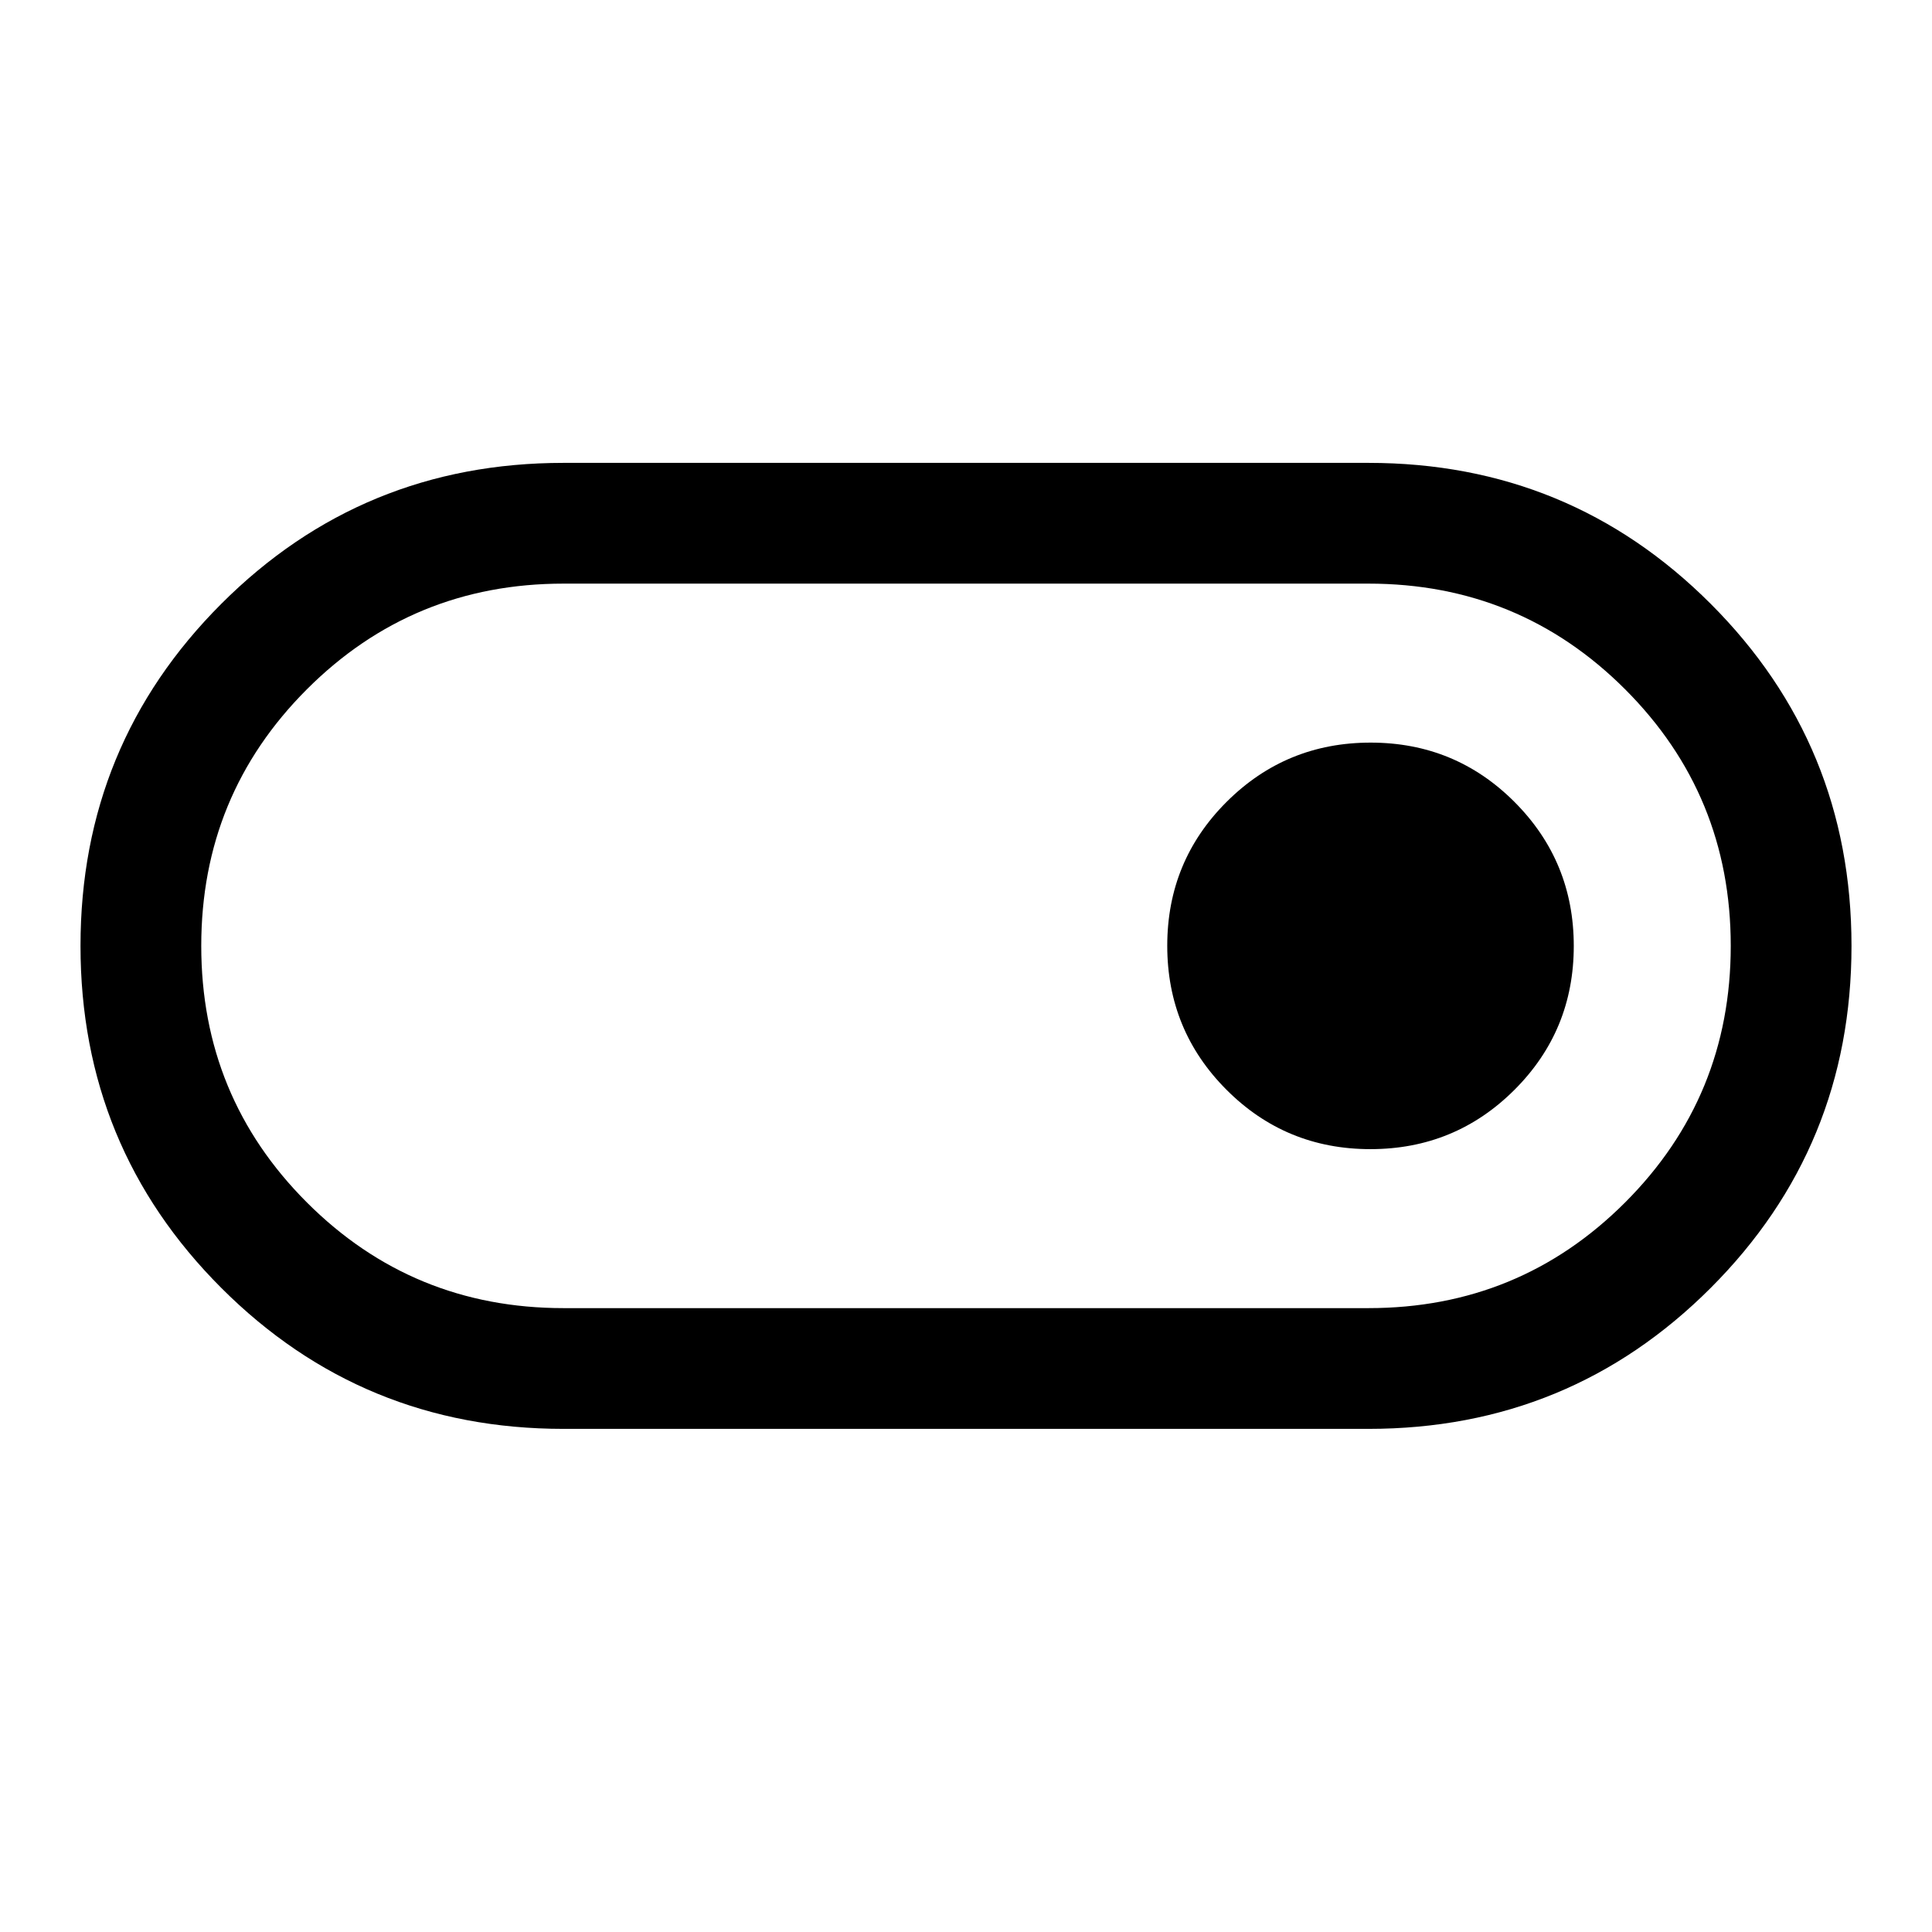
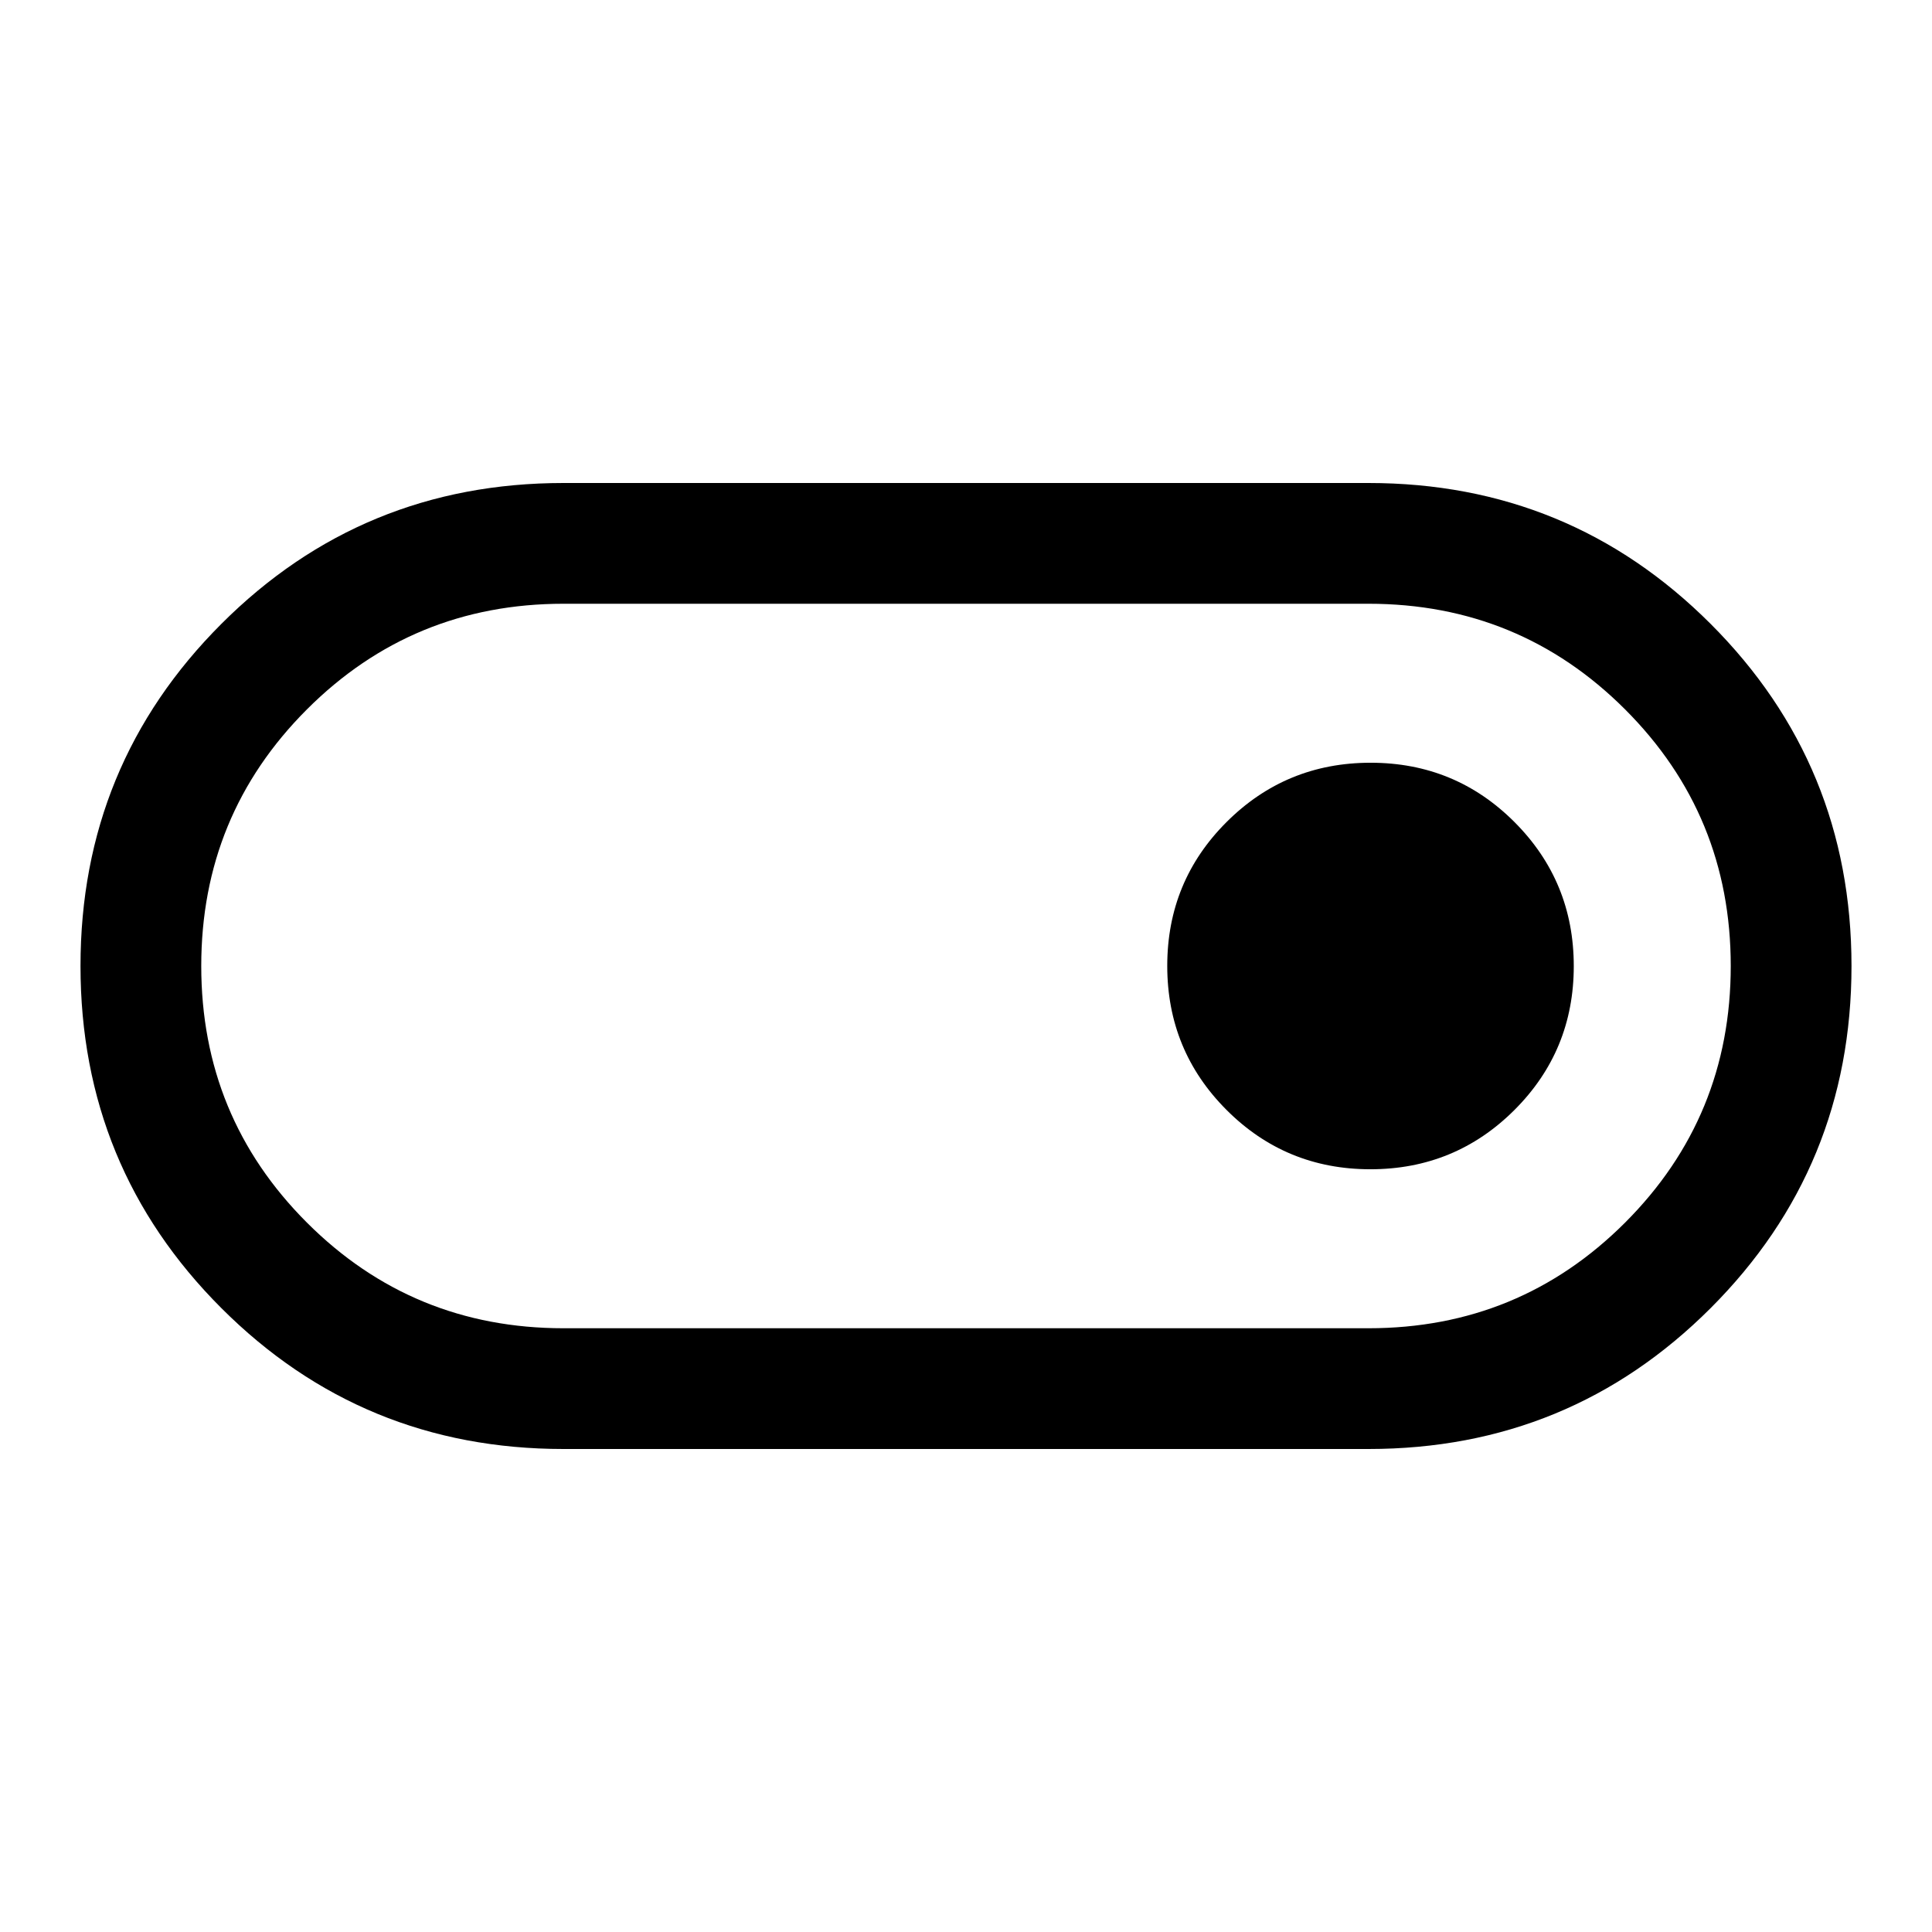
- <svg xmlns="http://www.w3.org/2000/svg" width="48" height="48" viewBox="0 -780 960 620">
+ <svg xmlns="http://www.w3.org/2000/svg" width="48" height="48" viewBox="0 -790 960 620">
  <path d="M280-240q-100 0-170-70T40-480q0-100 70-170t170-70h400q100 0 170 70t70 170q0 100-70 170t-170 70H280Zm0-60h400q75 0 127.5-52.5T860-480q0-75-52.5-127.5T680-660H280q-75 0-127.5 52.5T100-480q0 75 52.5 127.5T280-300Zm400.941-79Q723-379 752.5-408.441t29.5-71.5Q782-522 752.559-551.5t-71.5-29.5Q639-581 609.5-551.559t-29.5 71.5Q580-438 609.441-408.5t71.5 29.5ZM480-480Z" />
</svg>
